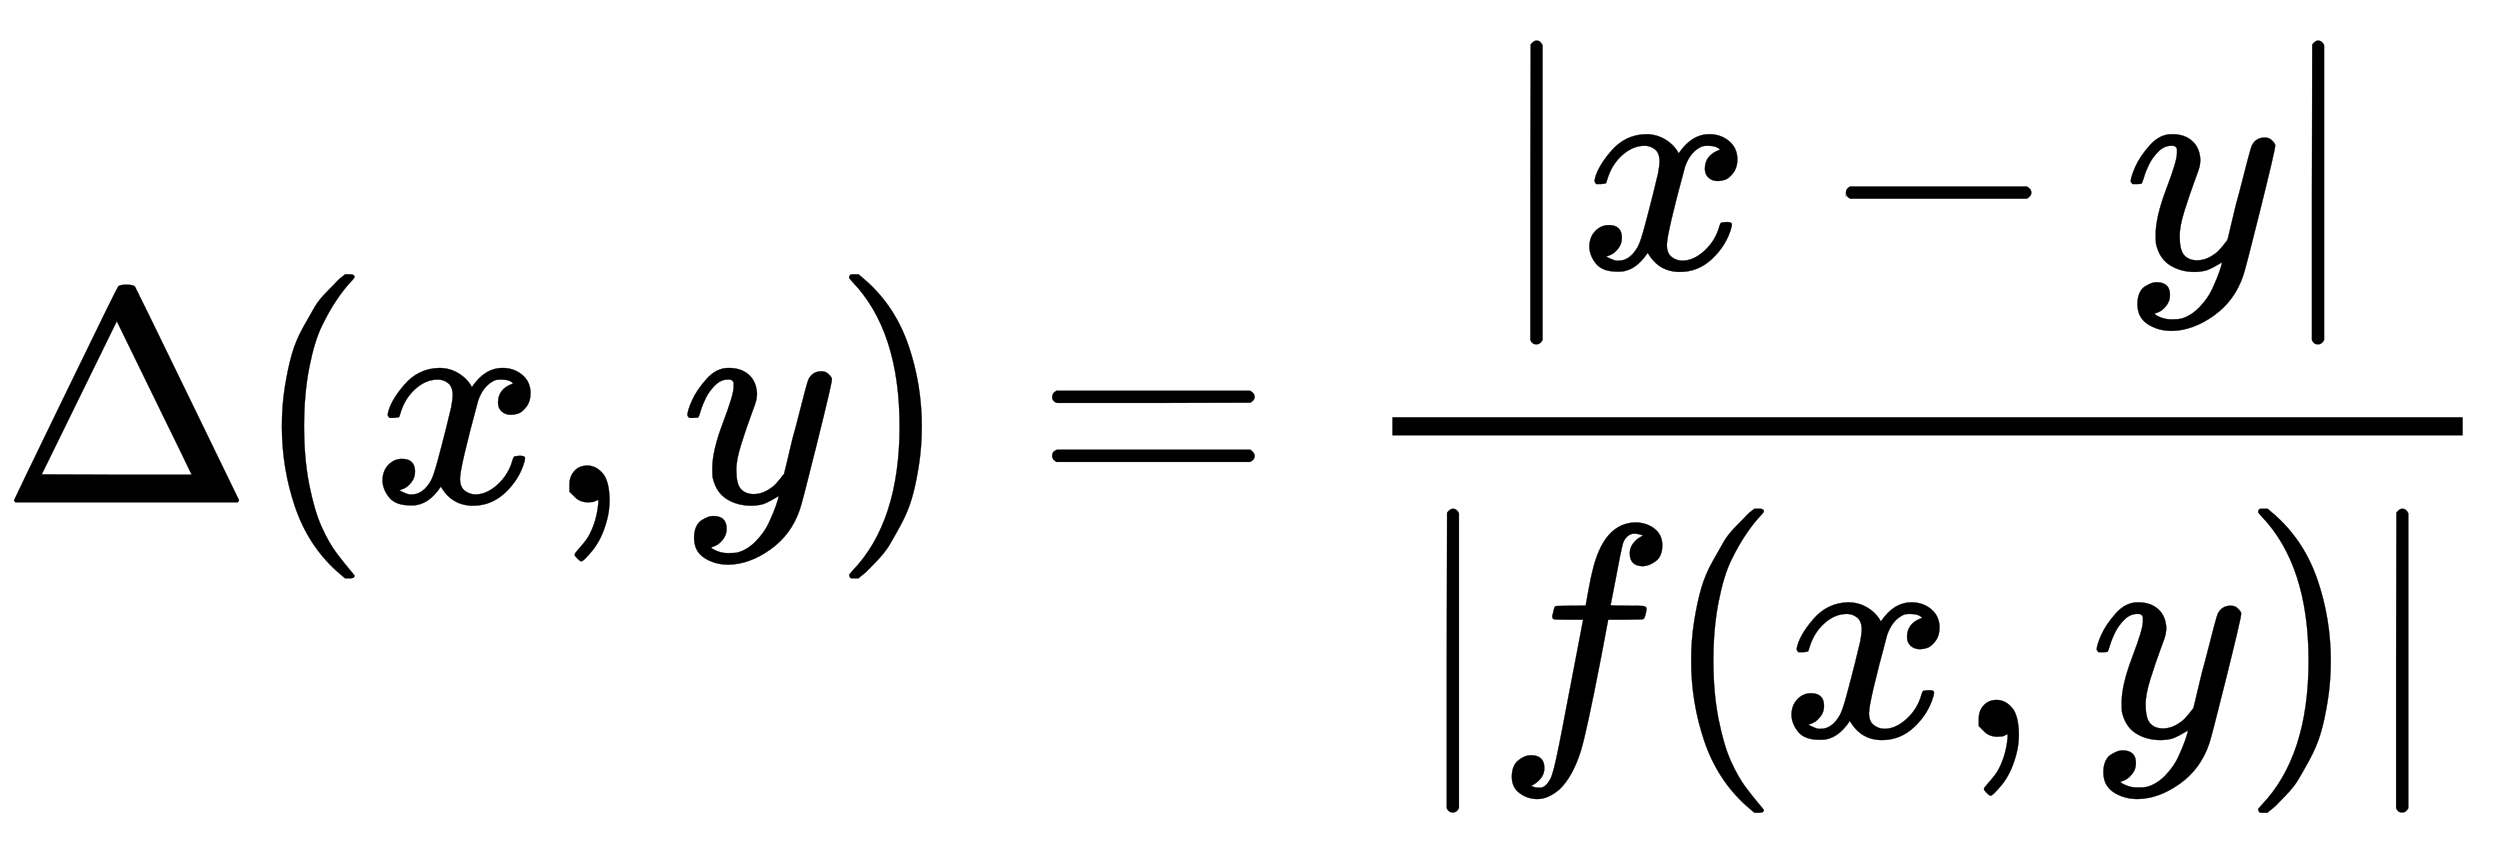
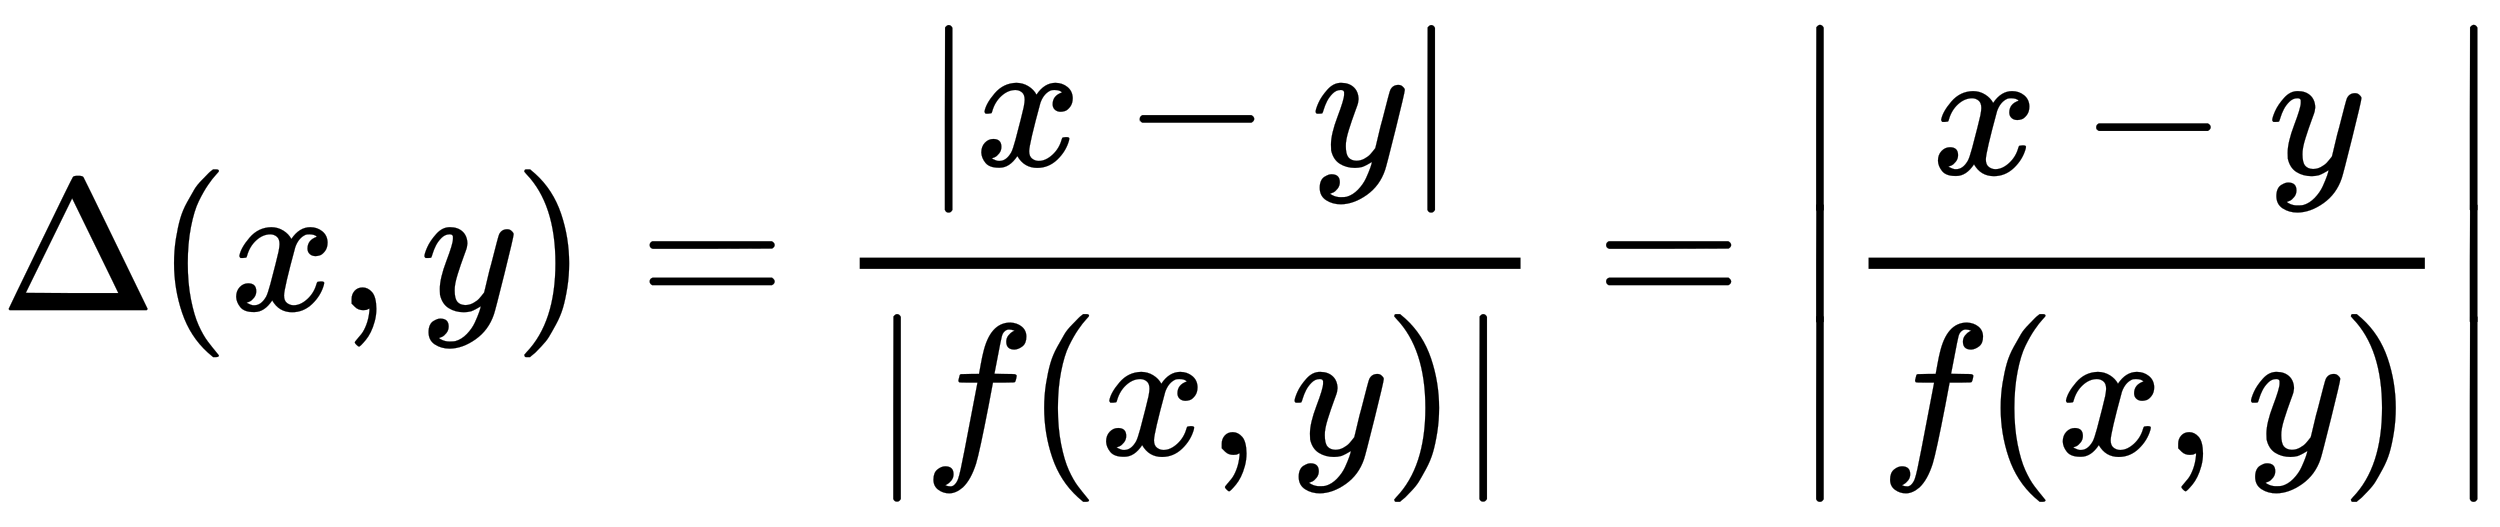
- <svg xmlns="http://www.w3.org/2000/svg" xmlns:xlink="http://www.w3.org/1999/xlink" width="19.1ex" height="6.509ex" style="vertical-align: -2.671ex;" viewBox="0 -1652.5 8223.4 2802.6" role="math" focusable="false" aria-labelledby="MathJax-SVG-1-Title MathJax-SVG-1-Desc">
+ <svg xmlns="http://www.w3.org/2000/svg" xmlns:xlink="http://www.w3.org/1999/xlink" width="30.935ex" height="6.509ex" style="vertical-align: -2.671ex;" viewBox="0 -1652.5 13319.1 2802.6" role="math" focusable="false" aria-labelledby="MathJax-SVG-1-Title MathJax-SVG-1-Desc">
  <defs aria-hidden="true">
    <path stroke-width="1" id="E1-MJMAIN-394" d="M51 0Q46 4 46 7Q46 9 215 357T388 709Q391 716 416 716Q439 716 444 709Q447 705 616 357T786 7Q786 4 781 0H51ZM507 344L384 596L137 92L383 91H630Q630 93 507 344Z" />
    <path stroke-width="1" id="E1-MJMAIN-28" d="M94 250Q94 319 104 381T127 488T164 576T202 643T244 695T277 729T302 750H315H319Q333 750 333 741Q333 738 316 720T275 667T226 581T184 443T167 250T184 58T225 -81T274 -167T316 -220T333 -241Q333 -250 318 -250H315H302L274 -226Q180 -141 137 -14T94 250Z" />
    <path stroke-width="1" id="E1-MJMATHI-78" d="M52 289Q59 331 106 386T222 442Q257 442 286 424T329 379Q371 442 430 442Q467 442 494 420T522 361Q522 332 508 314T481 292T458 288Q439 288 427 299T415 328Q415 374 465 391Q454 404 425 404Q412 404 406 402Q368 386 350 336Q290 115 290 78Q290 50 306 38T341 26Q378 26 414 59T463 140Q466 150 469 151T485 153H489Q504 153 504 145Q504 144 502 134Q486 77 440 33T333 -11Q263 -11 227 52Q186 -10 133 -10H127Q78 -10 57 16T35 71Q35 103 54 123T99 143Q142 143 142 101Q142 81 130 66T107 46T94 41L91 40Q91 39 97 36T113 29T132 26Q168 26 194 71Q203 87 217 139T245 247T261 313Q266 340 266 352Q266 380 251 392T217 404Q177 404 142 372T93 290Q91 281 88 280T72 278H58Q52 284 52 289Z" />
    <path stroke-width="1" id="E1-MJMAIN-2C" d="M78 35T78 60T94 103T137 121Q165 121 187 96T210 8Q210 -27 201 -60T180 -117T154 -158T130 -185T117 -194Q113 -194 104 -185T95 -172Q95 -168 106 -156T131 -126T157 -76T173 -3V9L172 8Q170 7 167 6T161 3T152 1T140 0Q113 0 96 17Z" />
    <path stroke-width="1" id="E1-MJMATHI-79" d="M21 287Q21 301 36 335T84 406T158 442Q199 442 224 419T250 355Q248 336 247 334Q247 331 231 288T198 191T182 105Q182 62 196 45T238 27Q261 27 281 38T312 61T339 94Q339 95 344 114T358 173T377 247Q415 397 419 404Q432 431 462 431Q475 431 483 424T494 412T496 403Q496 390 447 193T391 -23Q363 -106 294 -155T156 -205Q111 -205 77 -183T43 -117Q43 -95 50 -80T69 -58T89 -48T106 -45Q150 -45 150 -87Q150 -107 138 -122T115 -142T102 -147L99 -148Q101 -153 118 -160T152 -167H160Q177 -167 186 -165Q219 -156 247 -127T290 -65T313 -9T321 21L315 17Q309 13 296 6T270 -6Q250 -11 231 -11Q185 -11 150 11T104 82Q103 89 103 113Q103 170 138 262T173 379Q173 380 173 381Q173 390 173 393T169 400T158 404H154Q131 404 112 385T82 344T65 302T57 280Q55 278 41 278H27Q21 284 21 287Z" />
    <path stroke-width="1" id="E1-MJMAIN-29" d="M60 749L64 750Q69 750 74 750H86L114 726Q208 641 251 514T294 250Q294 182 284 119T261 12T224 -76T186 -143T145 -194T113 -227T90 -246Q87 -249 86 -250H74Q66 -250 63 -250T58 -247T55 -238Q56 -237 66 -225Q221 -64 221 250T66 725Q56 737 55 738Q55 746 60 749Z" />
    <path stroke-width="1" id="E1-MJMAIN-3D" d="M56 347Q56 360 70 367H707Q722 359 722 347Q722 336 708 328L390 327H72Q56 332 56 347ZM56 153Q56 168 72 173H708Q722 163 722 153Q722 140 707 133H70Q56 140 56 153Z" />
    <path stroke-width="1" id="E1-MJMAIN-7C" d="M139 -249H137Q125 -249 119 -235V251L120 737Q130 750 139 750Q152 750 159 735V-235Q151 -249 141 -249H139Z" />
    <path stroke-width="1" id="E1-MJMAIN-2212" d="M84 237T84 250T98 270H679Q694 262 694 250T679 230H98Q84 237 84 250Z" />
    <path stroke-width="1" id="E1-MJMATHI-66" d="M118 -162Q120 -162 124 -164T135 -167T147 -168Q160 -168 171 -155T187 -126Q197 -99 221 27T267 267T289 382V385H242Q195 385 192 387Q188 390 188 397L195 425Q197 430 203 430T250 431Q298 431 298 432Q298 434 307 482T319 540Q356 705 465 705Q502 703 526 683T550 630Q550 594 529 578T487 561Q443 561 443 603Q443 622 454 636T478 657L487 662Q471 668 457 668Q445 668 434 658T419 630Q412 601 403 552T387 469T380 433Q380 431 435 431Q480 431 487 430T498 424Q499 420 496 407T491 391Q489 386 482 386T428 385H372L349 263Q301 15 282 -47Q255 -132 212 -173Q175 -205 139 -205Q107 -205 81 -186T55 -132Q55 -95 76 -78T118 -61Q162 -61 162 -103Q162 -122 151 -136T127 -157L118 -162Z" />
+     <path stroke-width="1" id="E1-MJMAIN-2223" d="M139 -249H137Q125 -249 119 -235V251L120 737Q130 750 139 750Q152 750 159 735V-235Q151 -249 141 -249H139Z" />
  </defs>
  <g stroke="currentColor" fill="currentColor" stroke-width="0" transform="matrix(1 0 0 -1 0 0)" aria-hidden="true">
    <use xlink:href="#E1-MJMAIN-394" x="0" y="0" />
    <use xlink:href="#E1-MJMAIN-28" x="833" y="0" />
    <use xlink:href="#E1-MJMATHI-78" x="1223" y="0" />
    <use xlink:href="#E1-MJMAIN-2C" x="1795" y="0" />
    <use xlink:href="#E1-MJMATHI-79" x="2240" y="0" />
    <use xlink:href="#E1-MJMAIN-29" x="2738" y="0" />
    <use xlink:href="#E1-MJMAIN-3D" x="3405" y="0" />
    <g transform="translate(4183,0)">
      <g transform="translate(397,0)">
        <rect stroke="none" width="3521" height="60" x="0" y="220" />
        <g transform="translate(335,769)">
          <use xlink:href="#E1-MJMAIN-7C" x="0" y="0" />
          <use xlink:href="#E1-MJMATHI-78" x="278" y="0" />
          <use xlink:href="#E1-MJMAIN-2212" x="1073" y="0" />
          <use xlink:href="#E1-MJMATHI-79" x="2073" y="0" />
          <use xlink:href="#E1-MJMAIN-7C" x="2571" y="0" />
        </g>
        <g transform="translate(60,-771)">
          <use xlink:href="#E1-MJMAIN-7C" x="0" y="0" />
          <use xlink:href="#E1-MJMATHI-66" x="278" y="0" />
          <use xlink:href="#E1-MJMAIN-28" x="829" y="0" />
          <use xlink:href="#E1-MJMATHI-78" x="1218" y="0" />
          <use xlink:href="#E1-MJMAIN-2C" x="1791" y="0" />
          <use xlink:href="#E1-MJMATHI-79" x="2236" y="0" />
          <use xlink:href="#E1-MJMAIN-29" x="2733" y="0" />
          <use xlink:href="#E1-MJMAIN-7C" x="3123" y="0" />
        </g>
      </g>
    </g>
+     <use xlink:href="#E1-MJMAIN-3D" x="8501" y="0" />
+     <g transform="translate(9557,0)">
+       <g transform="translate(0,1521)">
+         <use xlink:href="#E1-MJMAIN-2223" x="0" y="-751" />
+         <g transform="translate(0,-1431.756) scale(1,0.6401548)">
+           <use xlink:href="#E1-MJMAIN-2223" />
+         </g>
+         <use xlink:href="#E1-MJMAIN-2223" x="0" y="-2293" />
+       </g>
+       <g transform="translate(278,0)">
+         <g transform="translate(120,0)">
+           <rect stroke="none" width="2964" height="60" x="0" y="220" />
+           <g transform="translate(335,725)">
+             <use xlink:href="#E1-MJMATHI-78" x="0" y="0" />
+             <use xlink:href="#E1-MJMAIN-2212" x="794" y="0" />
+             <use xlink:href="#E1-MJMATHI-79" x="1795" y="0" />
+           </g>
+           <g transform="translate(60,-771)">
+             <use xlink:href="#E1-MJMATHI-66" x="0" y="0" />
+             <use xlink:href="#E1-MJMAIN-28" x="550" y="0" />
+             <use xlink:href="#E1-MJMATHI-78" x="940" y="0" />
+             <use xlink:href="#E1-MJMAIN-2C" x="1512" y="0" />
+             <use xlink:href="#E1-MJMATHI-79" x="1957" y="0" />
+             <use xlink:href="#E1-MJMAIN-29" x="2455" y="0" />
+           </g>
+         </g>
+       </g>
+       <g transform="translate(3483,1521)">
+         <use xlink:href="#E1-MJMAIN-2223" x="0" y="-751" />
+         <g transform="translate(0,-1431.756) scale(1,0.6401548)">
+           <use xlink:href="#E1-MJMAIN-2223" />
+         </g>
+         <use xlink:href="#E1-MJMAIN-2223" x="0" y="-2293" />
+       </g>
+     </g>
  </g>
</svg>
